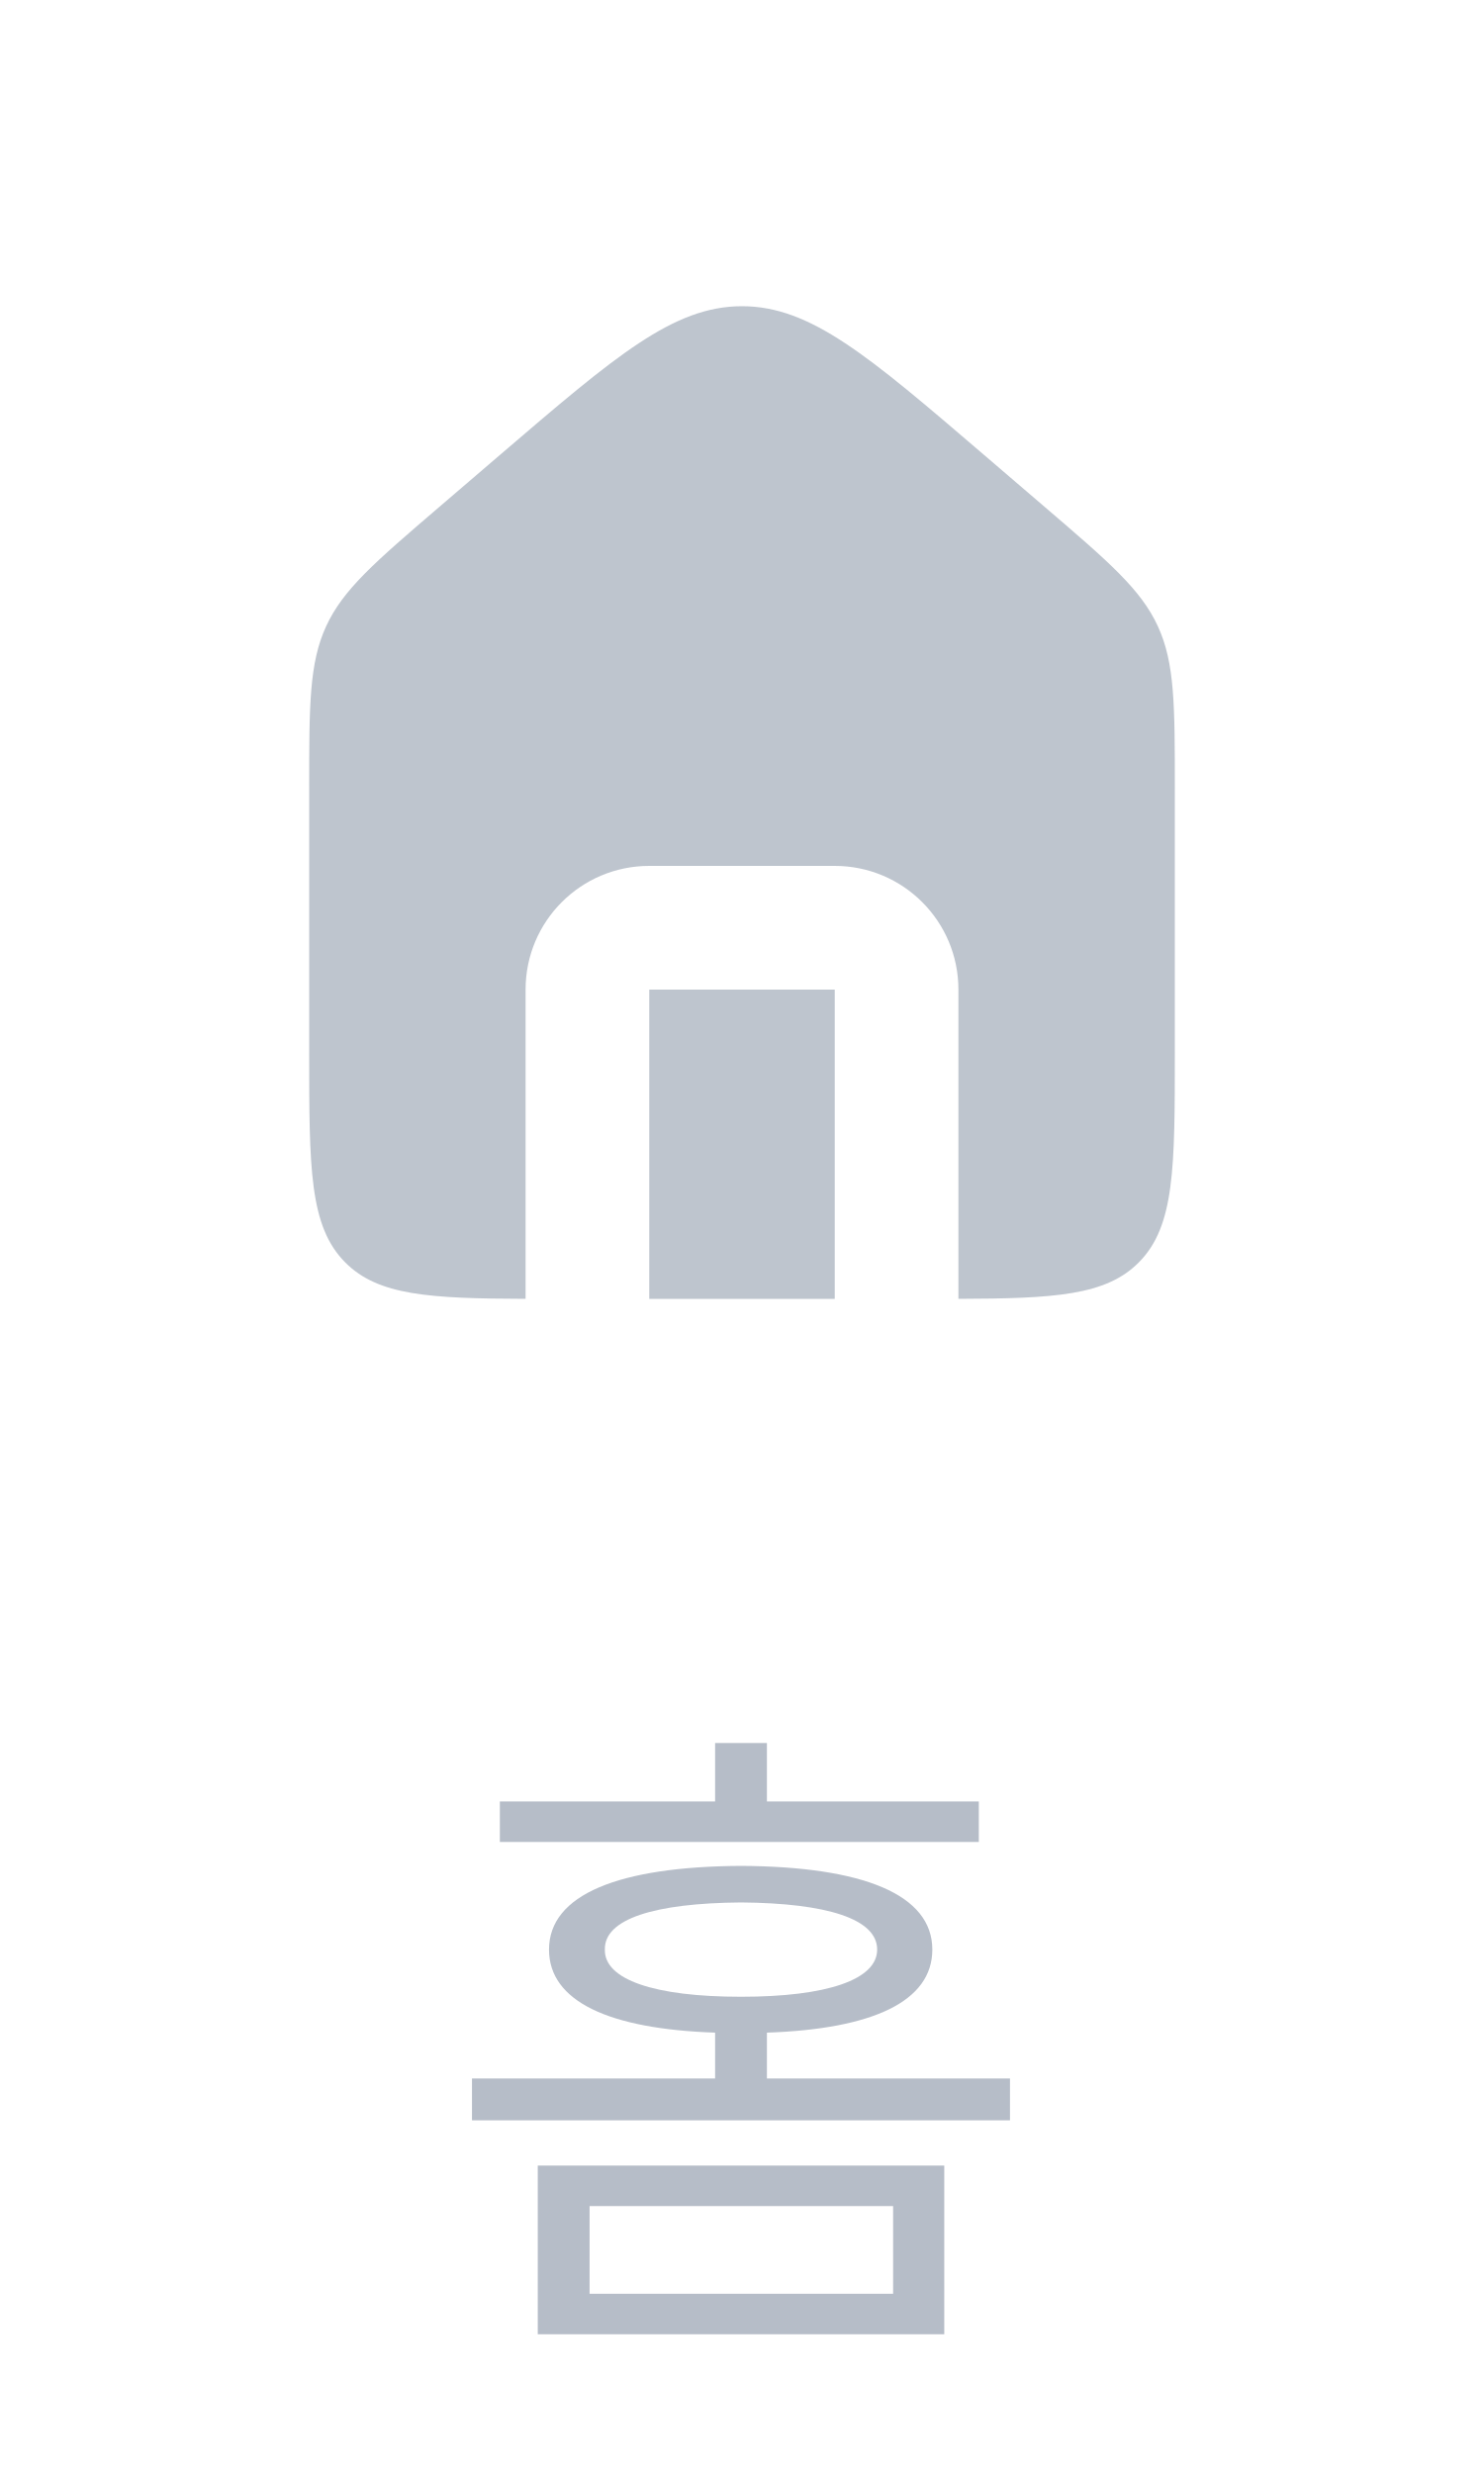
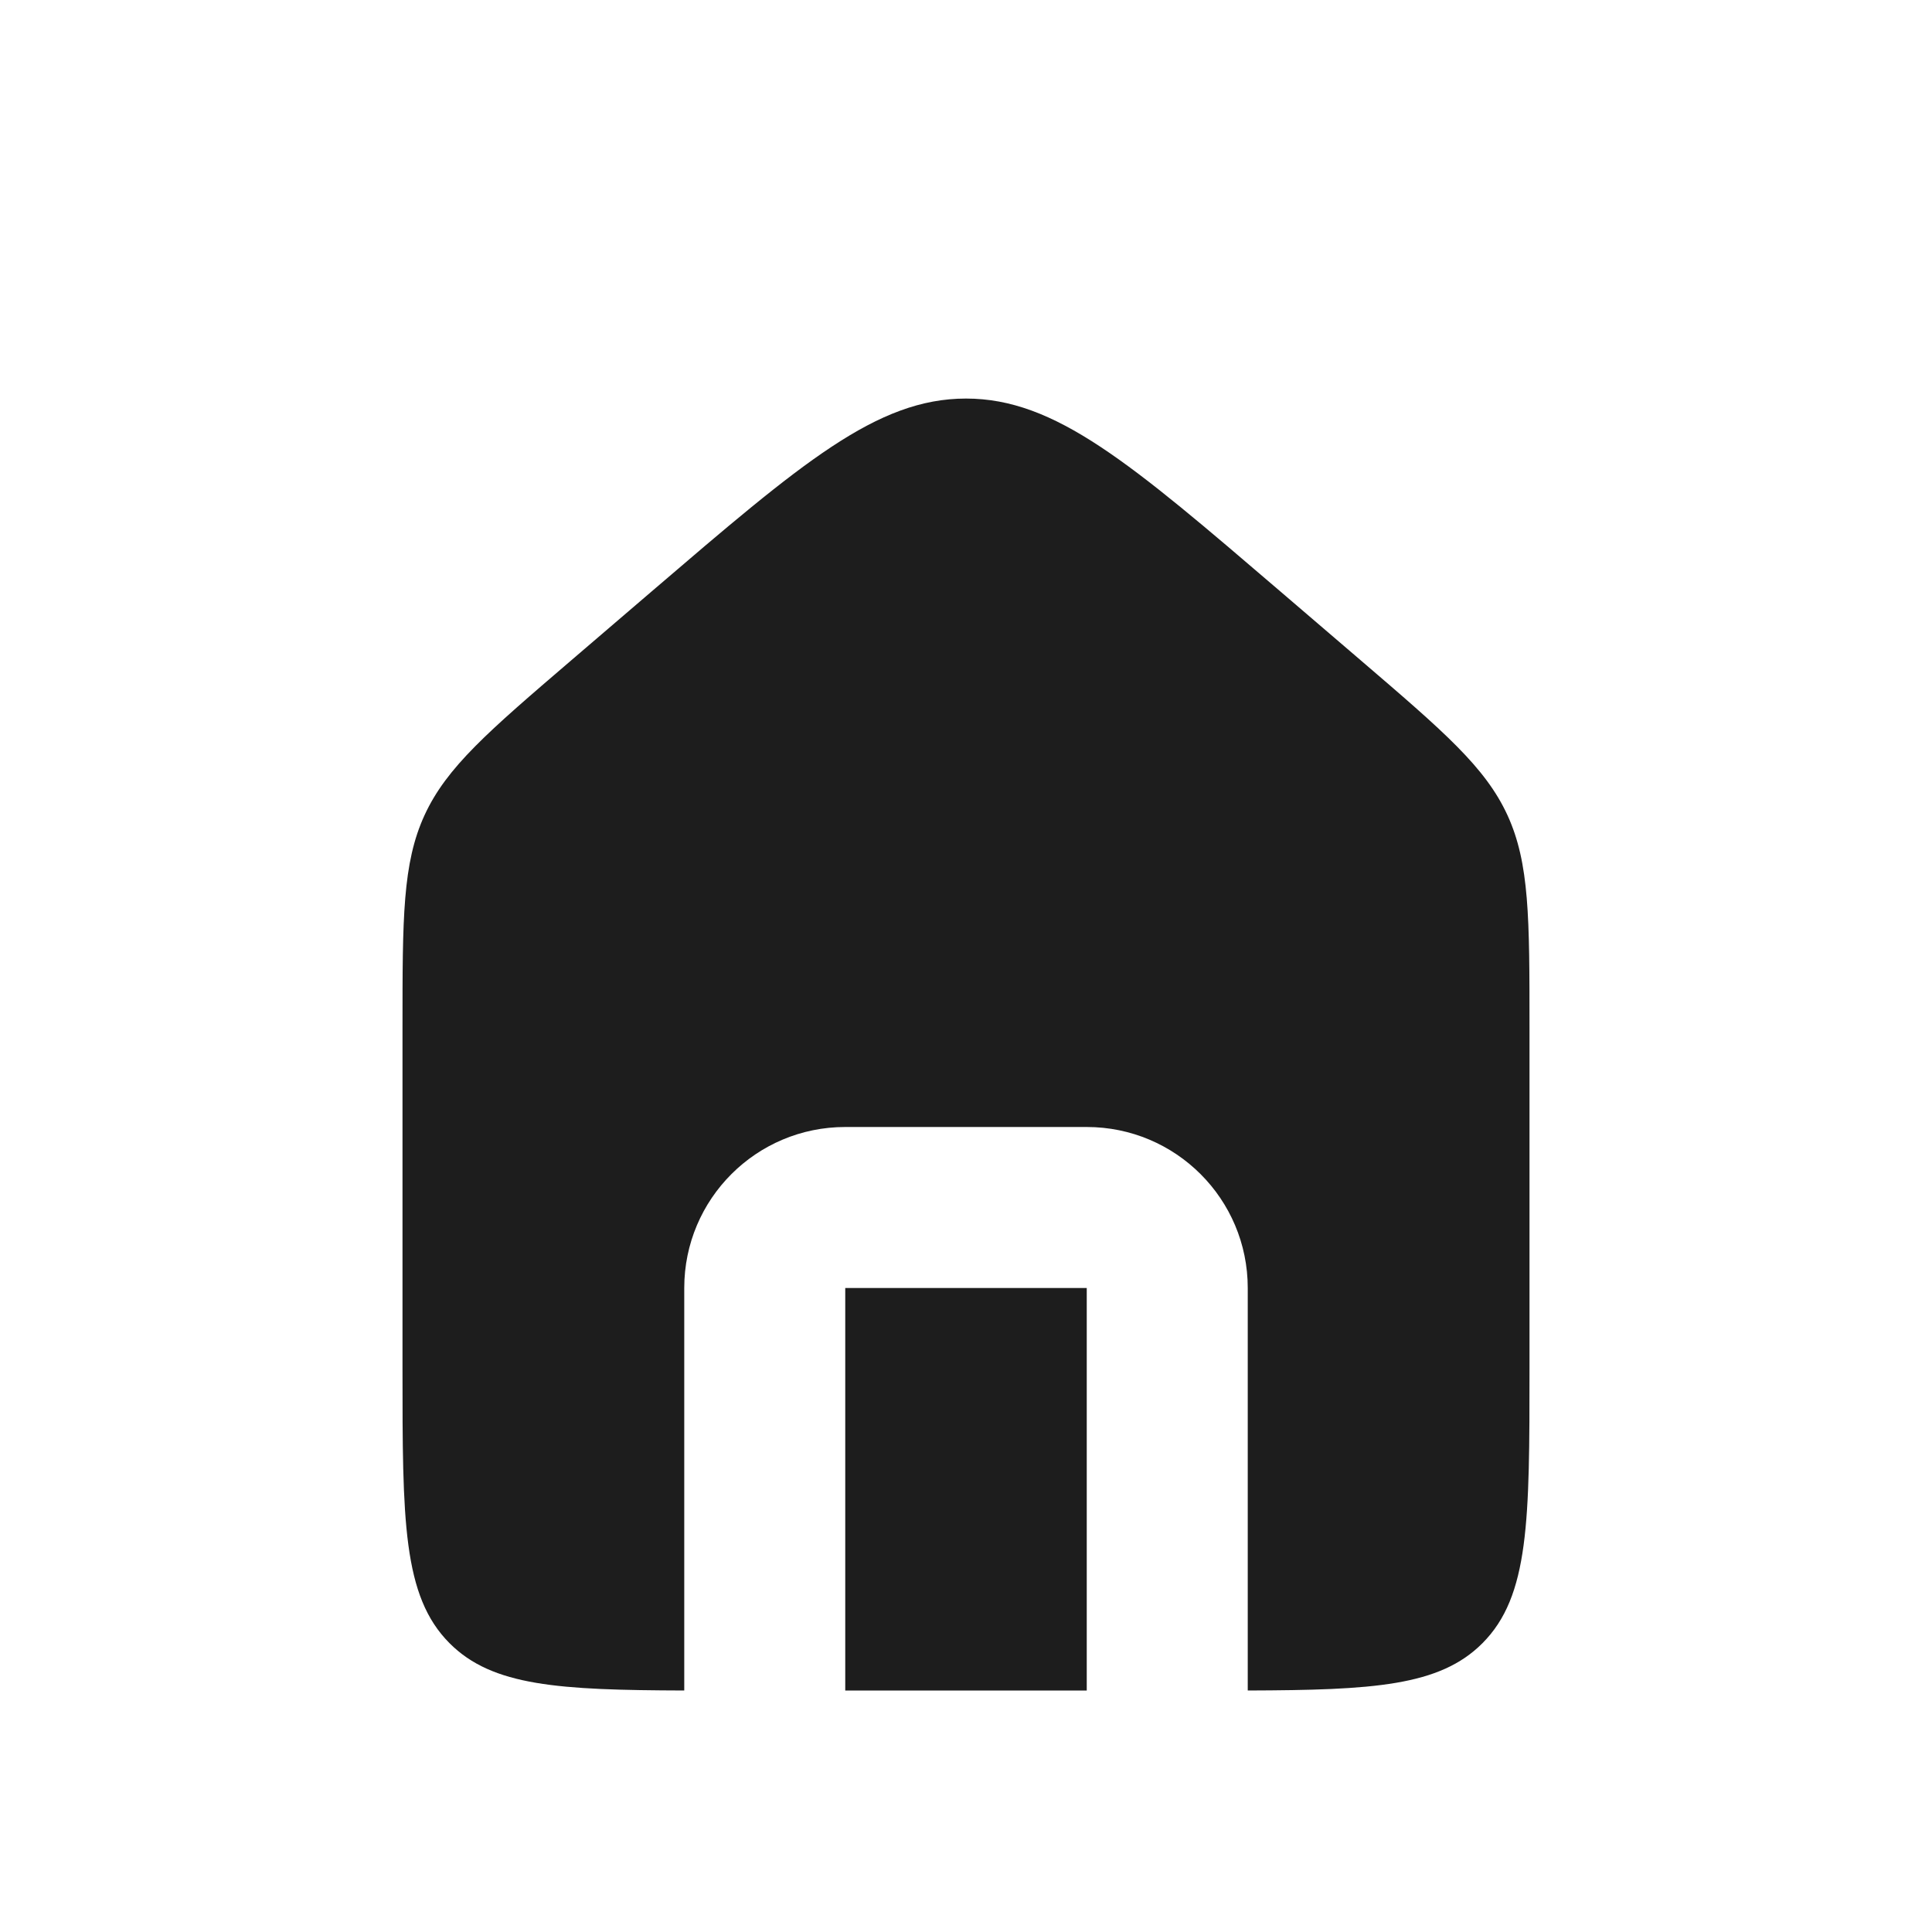
- <svg xmlns="http://www.w3.org/2000/svg" width="24" height="40" viewBox="0 0 24 40" fill="none">
-   <path fill-rule="evenodd" clip-rule="evenodd" d="M5.274 10.126C5 10.723 5 11.402 5 12.759V17C5 18.886 5 19.828 5.586 20.414C6.117 20.946 6.943 20.995 8.5 21V16C8.5 14.895 9.395 14 10.5 14H13.5C14.605 14 15.5 14.895 15.5 16V21C17.057 20.995 17.883 20.946 18.414 20.414C19 19.828 19 18.886 19 17V12.759C19 11.402 19 10.723 18.726 10.126C18.451 9.529 17.936 9.088 16.905 8.204L15.905 7.347C14.041 5.75 13.11 4.951 12 4.951C10.89 4.951 9.959 5.75 8.095 7.347L7.095 8.204C6.064 9.088 5.549 9.529 5.274 10.126ZM13.5 21V16H10.5V21H13.5Z" fill="#B6BDC8" fill-opacity="0.886" />
-   <path d="M15.271 35.013V37.741H8.697V35.013H15.271ZM9.535 35.668V37.086H14.444V35.668H9.535ZM15.83 29.126V29.781H8.084V29.126H11.565V28.181H12.403V29.126H15.83ZM11.984 30.168C13.96 30.179 15.078 30.63 15.078 31.521C15.078 32.359 14.116 32.805 12.403 32.864V33.605H16.334V34.282H7.633V33.605H11.565V32.864C9.846 32.805 8.879 32.359 8.879 31.521C8.879 30.63 10.007 30.179 11.984 30.168ZM11.984 30.759C10.577 30.77 9.771 31.027 9.782 31.521C9.771 32.005 10.577 32.284 11.984 32.284C13.38 32.284 14.186 32.005 14.186 31.521C14.186 31.027 13.38 30.77 11.984 30.759Z" fill="#B6BDC8" />
+ <svg xmlns="http://www.w3.org/2000/svg" width="24" height="24" viewBox="0 0 24 24" fill="none">
+   <path fill-rule="evenodd" clip-rule="evenodd" d="M5.274 10.126C5 10.723 5 11.402 5 12.759V17C5 18.886 5 19.828 5.586 20.414C6.117 20.946 6.943 20.995 8.5 21V16C8.5 14.895 9.395 14 10.5 14H13.5C14.605 14 15.5 14.895 15.5 16V21C17.057 20.995 17.883 20.946 18.414 20.414C19 19.828 19 18.886 19 17V12.759C19 11.402 19 10.723 18.726 10.126C18.451 9.529 17.936 9.088 16.905 8.204L15.905 7.347C14.041 5.75 13.11 4.951 12 4.951C10.89 4.951 9.959 5.75 8.095 7.347L7.095 8.204C6.064 9.088 5.549 9.529 5.274 10.126ZM13.5 21V16H10.5V21H13.5Z" fill="currentColor" fill-opacity="0.886" />
</svg>
